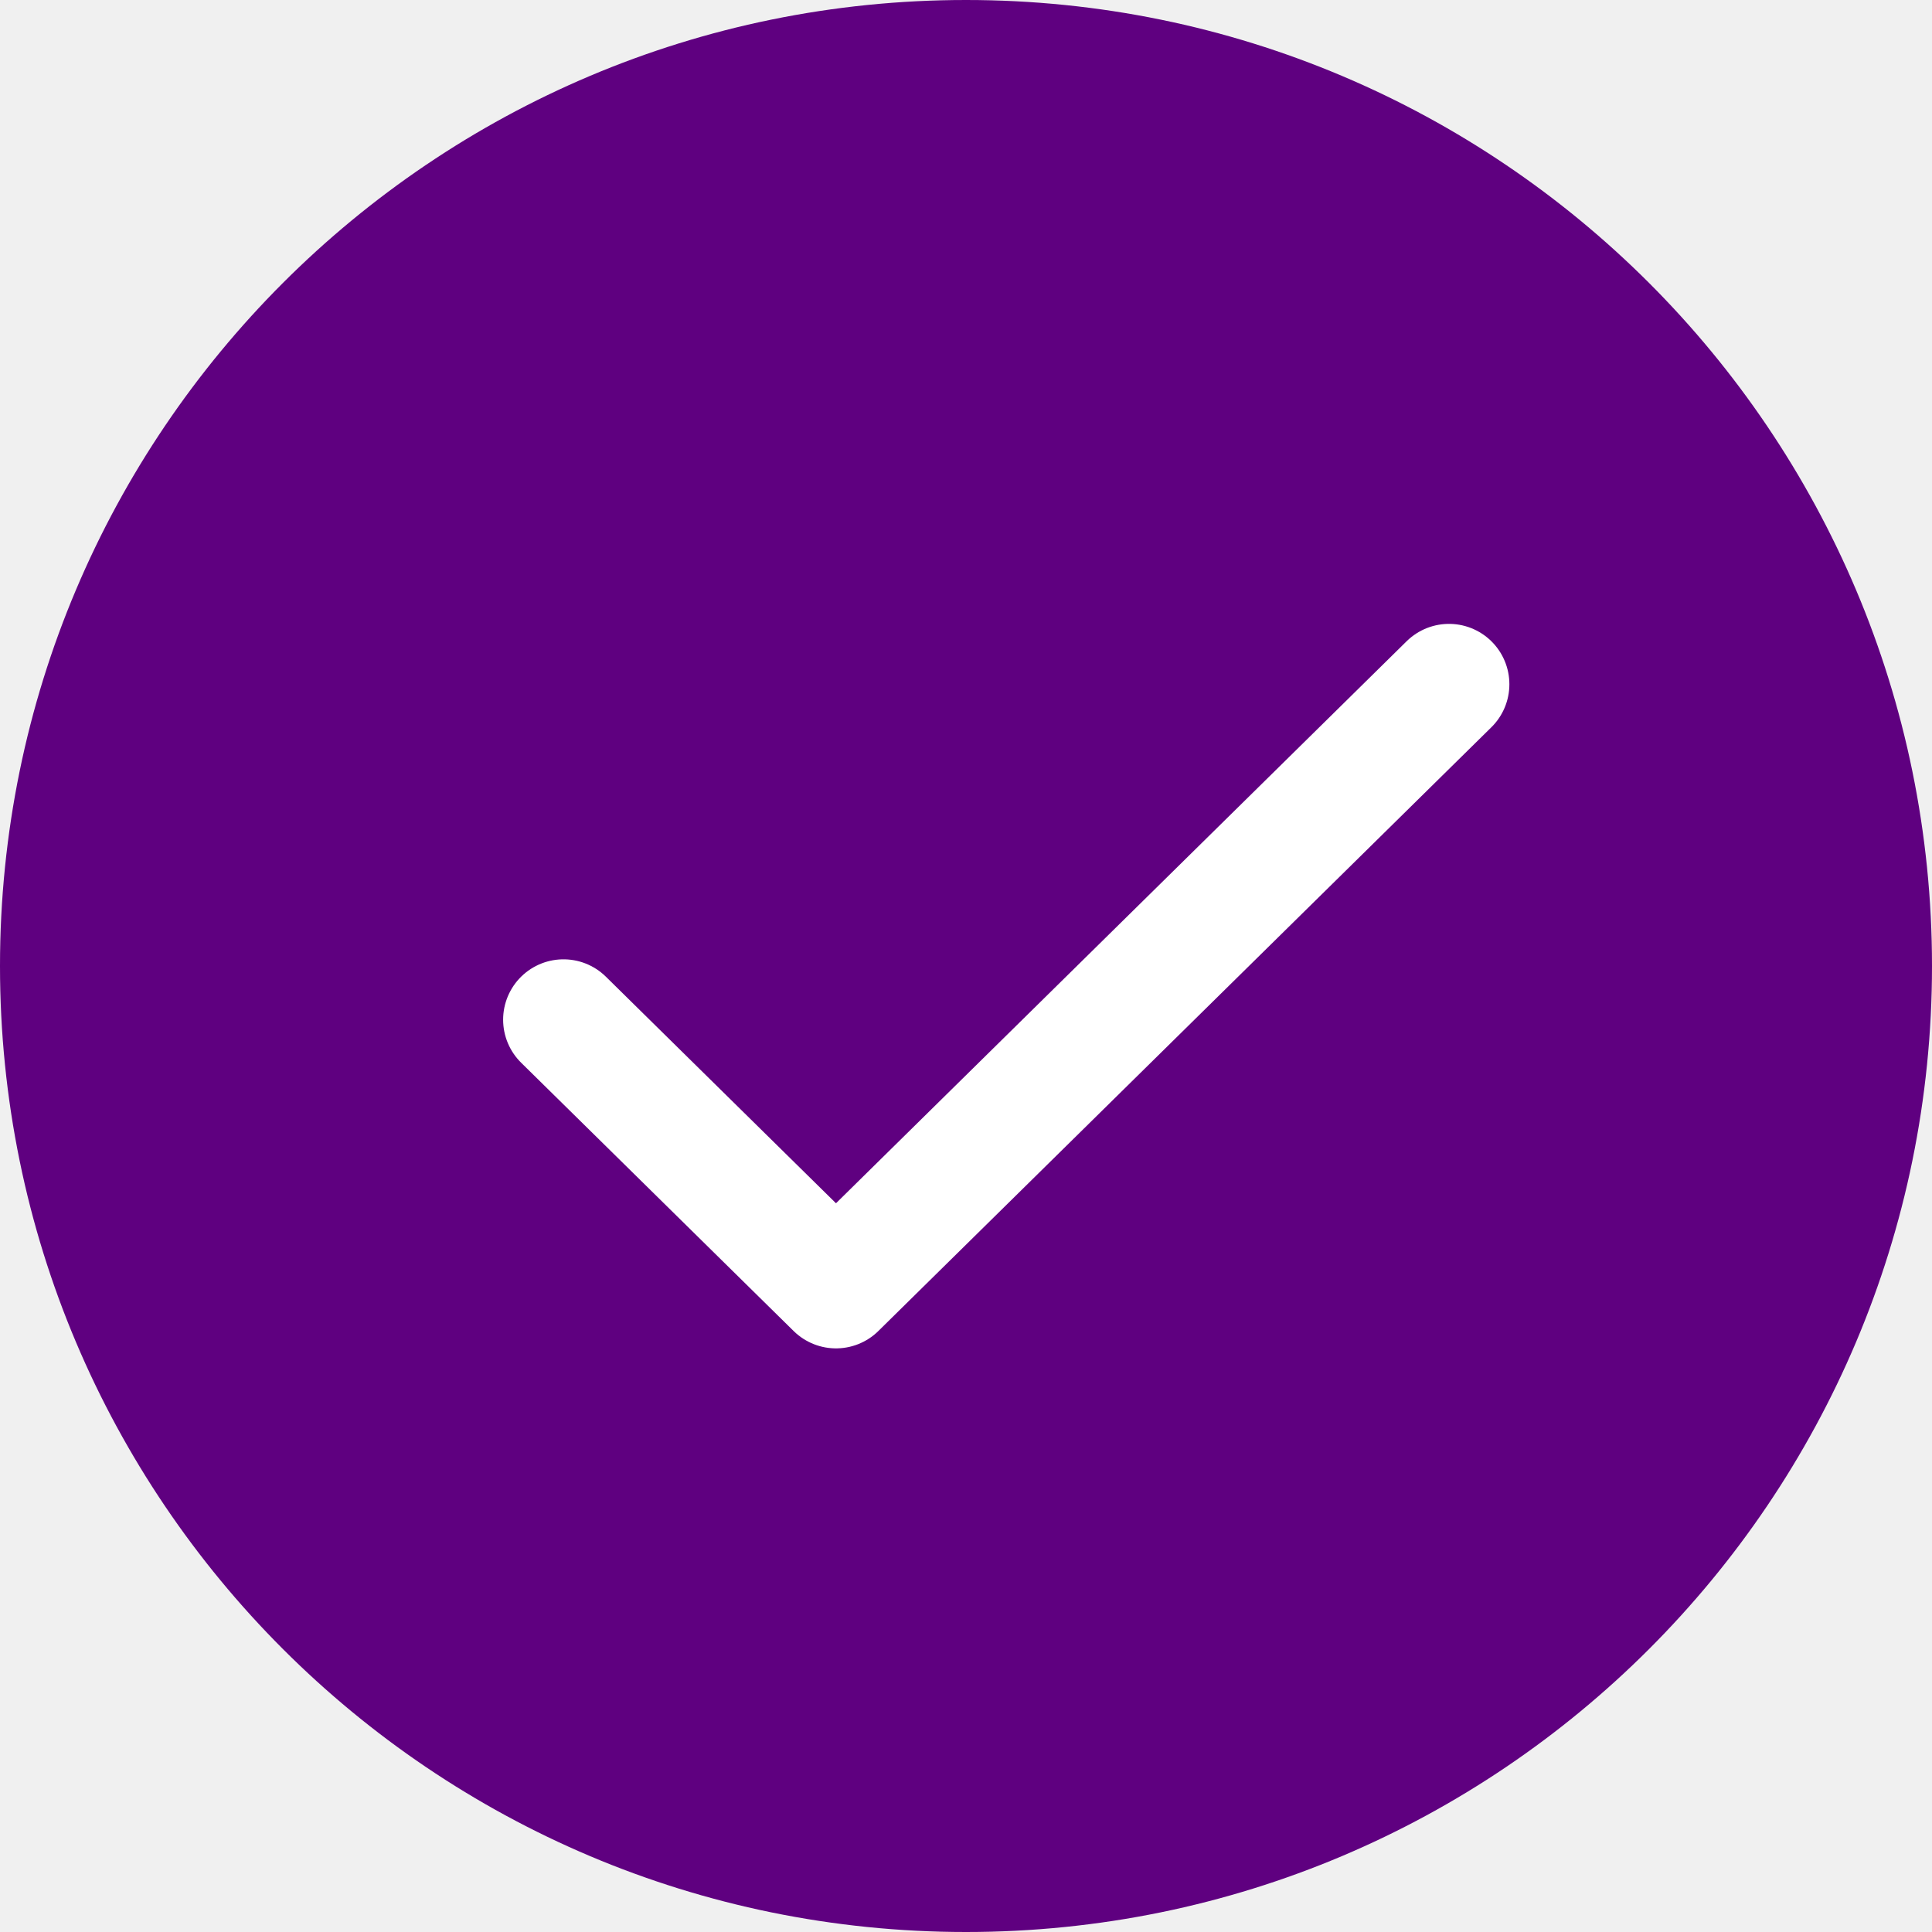
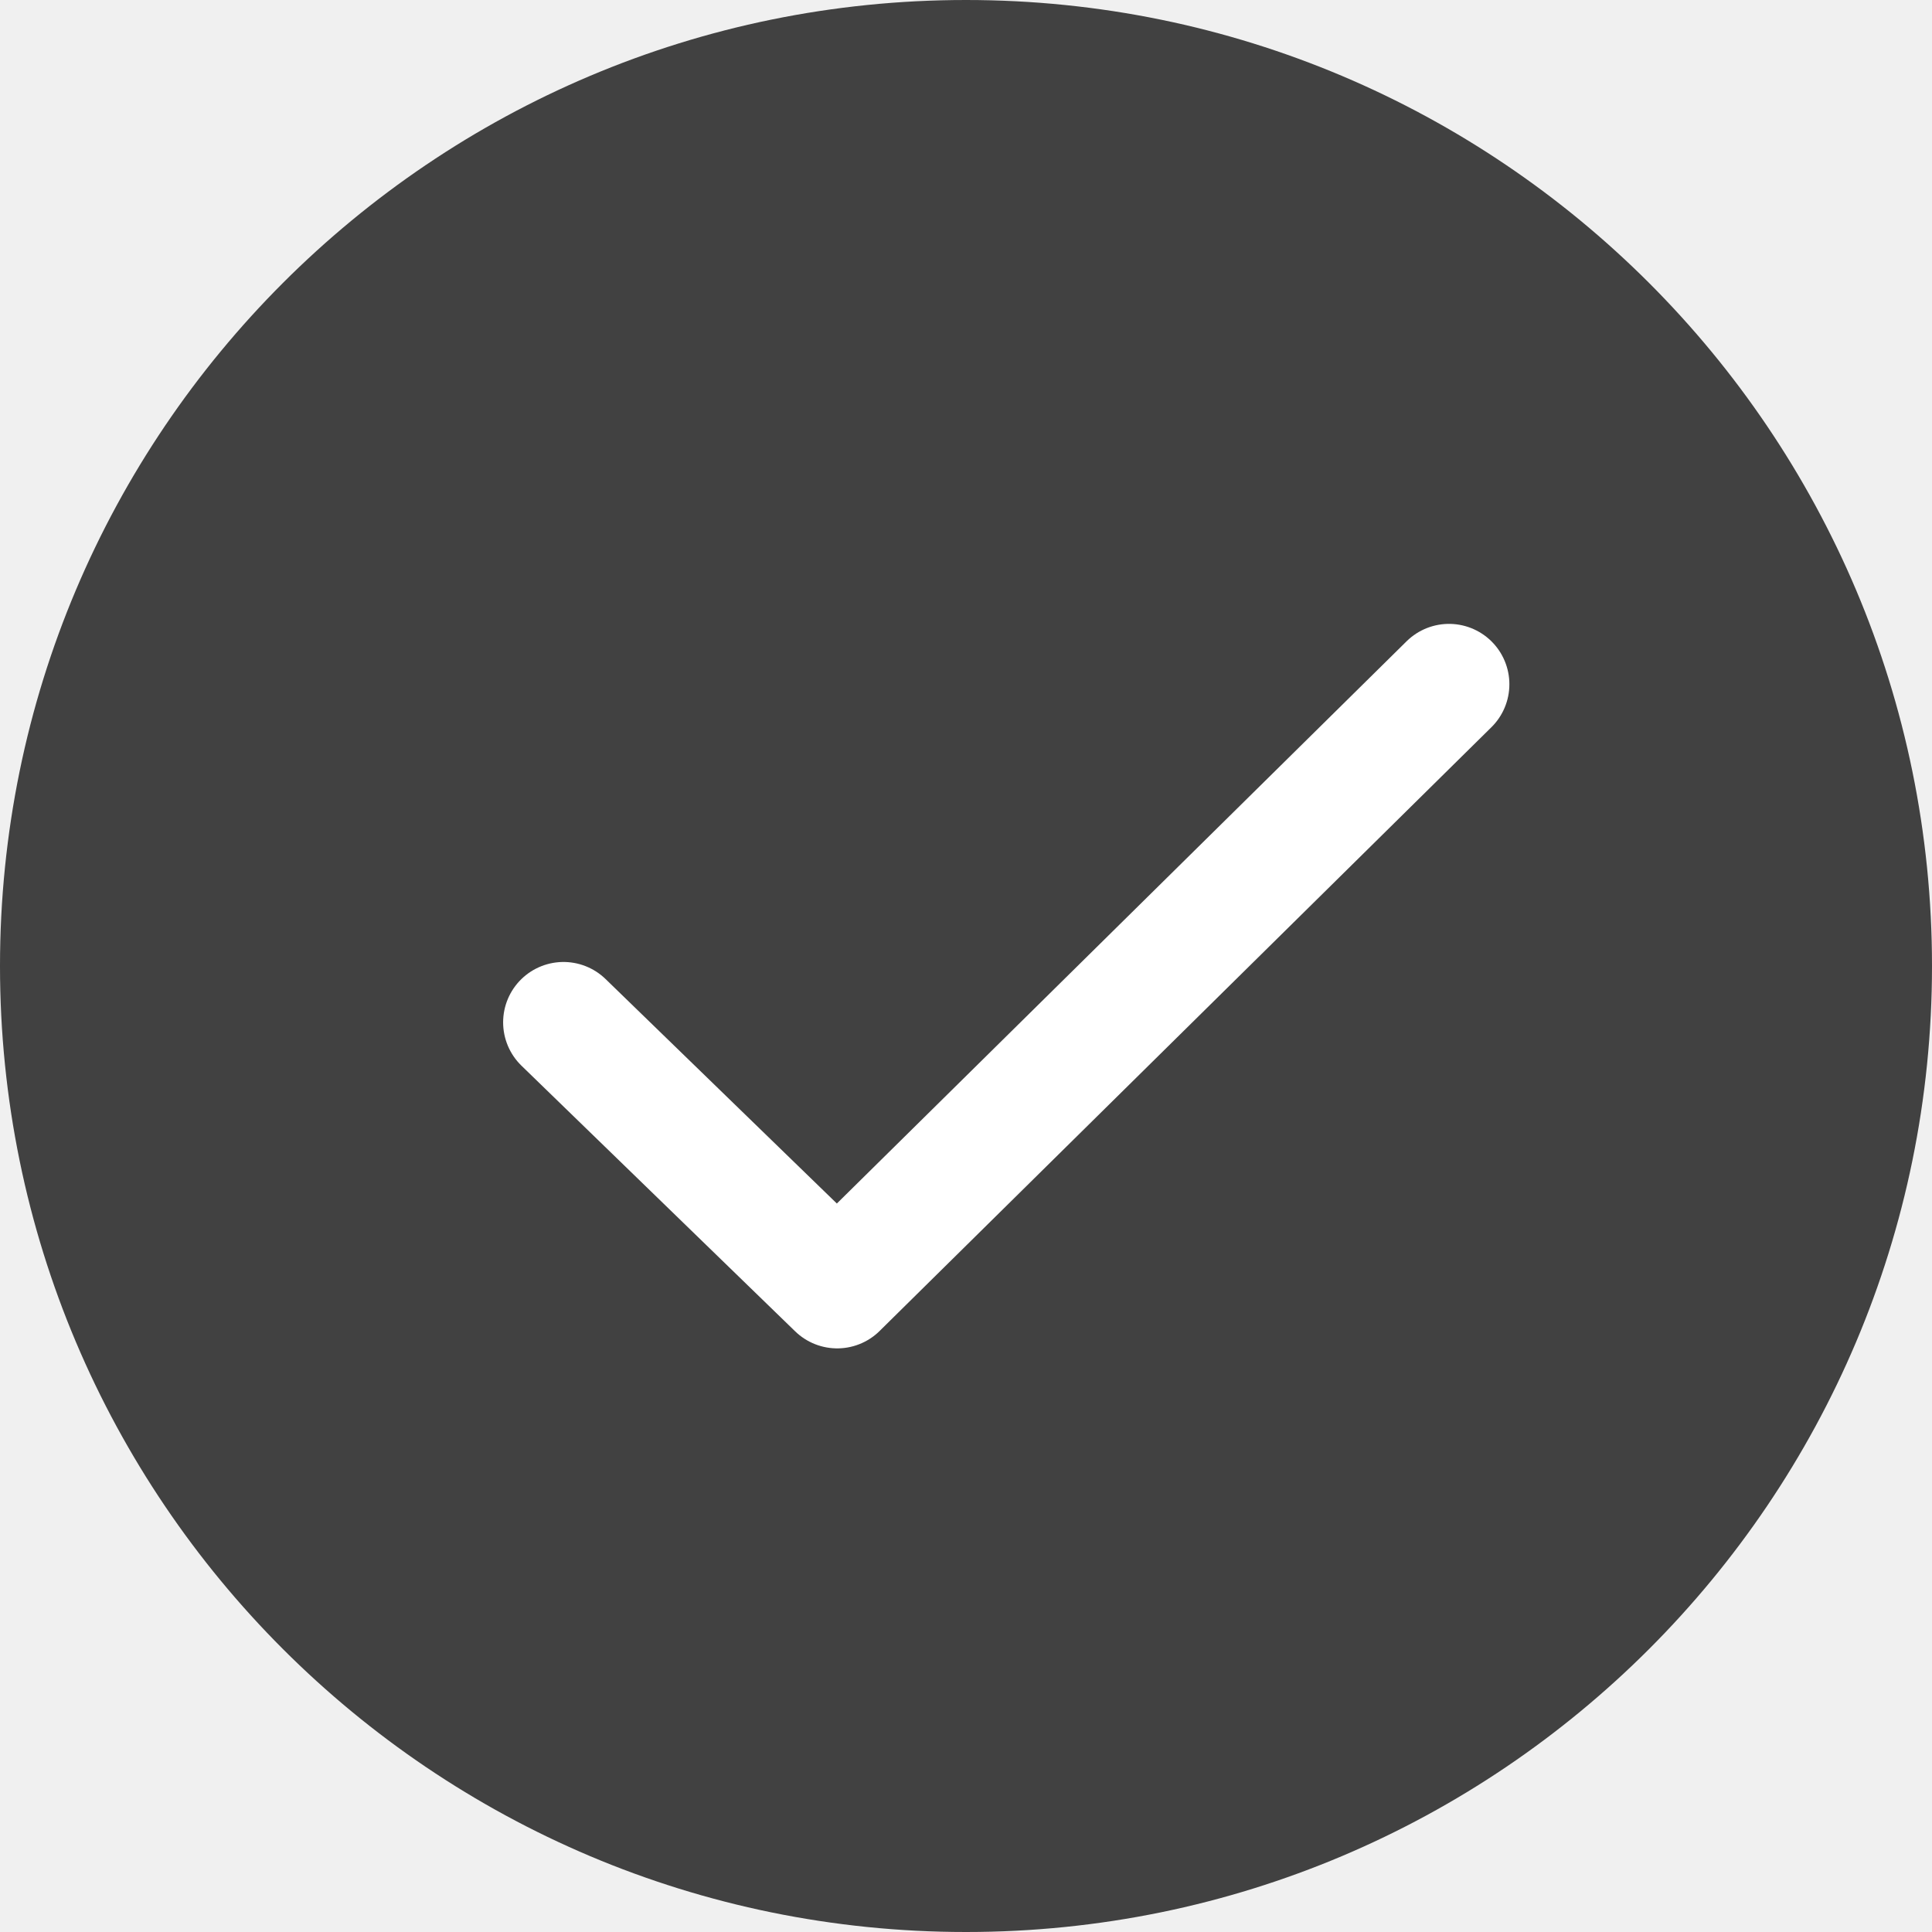
- <svg xmlns="http://www.w3.org/2000/svg" width="24" height="24" viewBox="0 0 24 24">
-   <g fill="none" fill-rule="evenodd">
+ <svg xmlns="http://www.w3.org/2000/svg" version="1.1" id="레이어_1" x="0px" y="0px" viewBox="0 0 24 24" style="enable-background:new 0 0 24 24;" xml:space="preserve">
+   <style type="text/css">
+ 	.st0{fill-rule:evenodd;clip-rule:evenodd;fill:#414141;}
+ 	.st1{fill:none;stroke:#FFFFFF;stroke-width:1.5;stroke-linecap:round;stroke-linejoin:round;}
+ </style>
+   <g>
    <g>
      <g>
        <g>
          <g transform="translate(-176, -1090) translate(100, 936) translate(60, 142) translate(16, 12)">
-             <circle cx="12" cy="12" r="12" fill="#5F0080" />
-             <path stroke="#FFF" stroke-linecap="round" stroke-linejoin="round" stroke-width="1.5" d="M7 12.667L10.385 16 18 8.5" />
+             <circle class="st0" cx="12" cy="12" r="12" />
+             <path class="st1" d="M7,12.7l3.4,3.3L18,8.5" />
          </g>
        </g>
      </g>
    </g>
  </g>
</svg>
